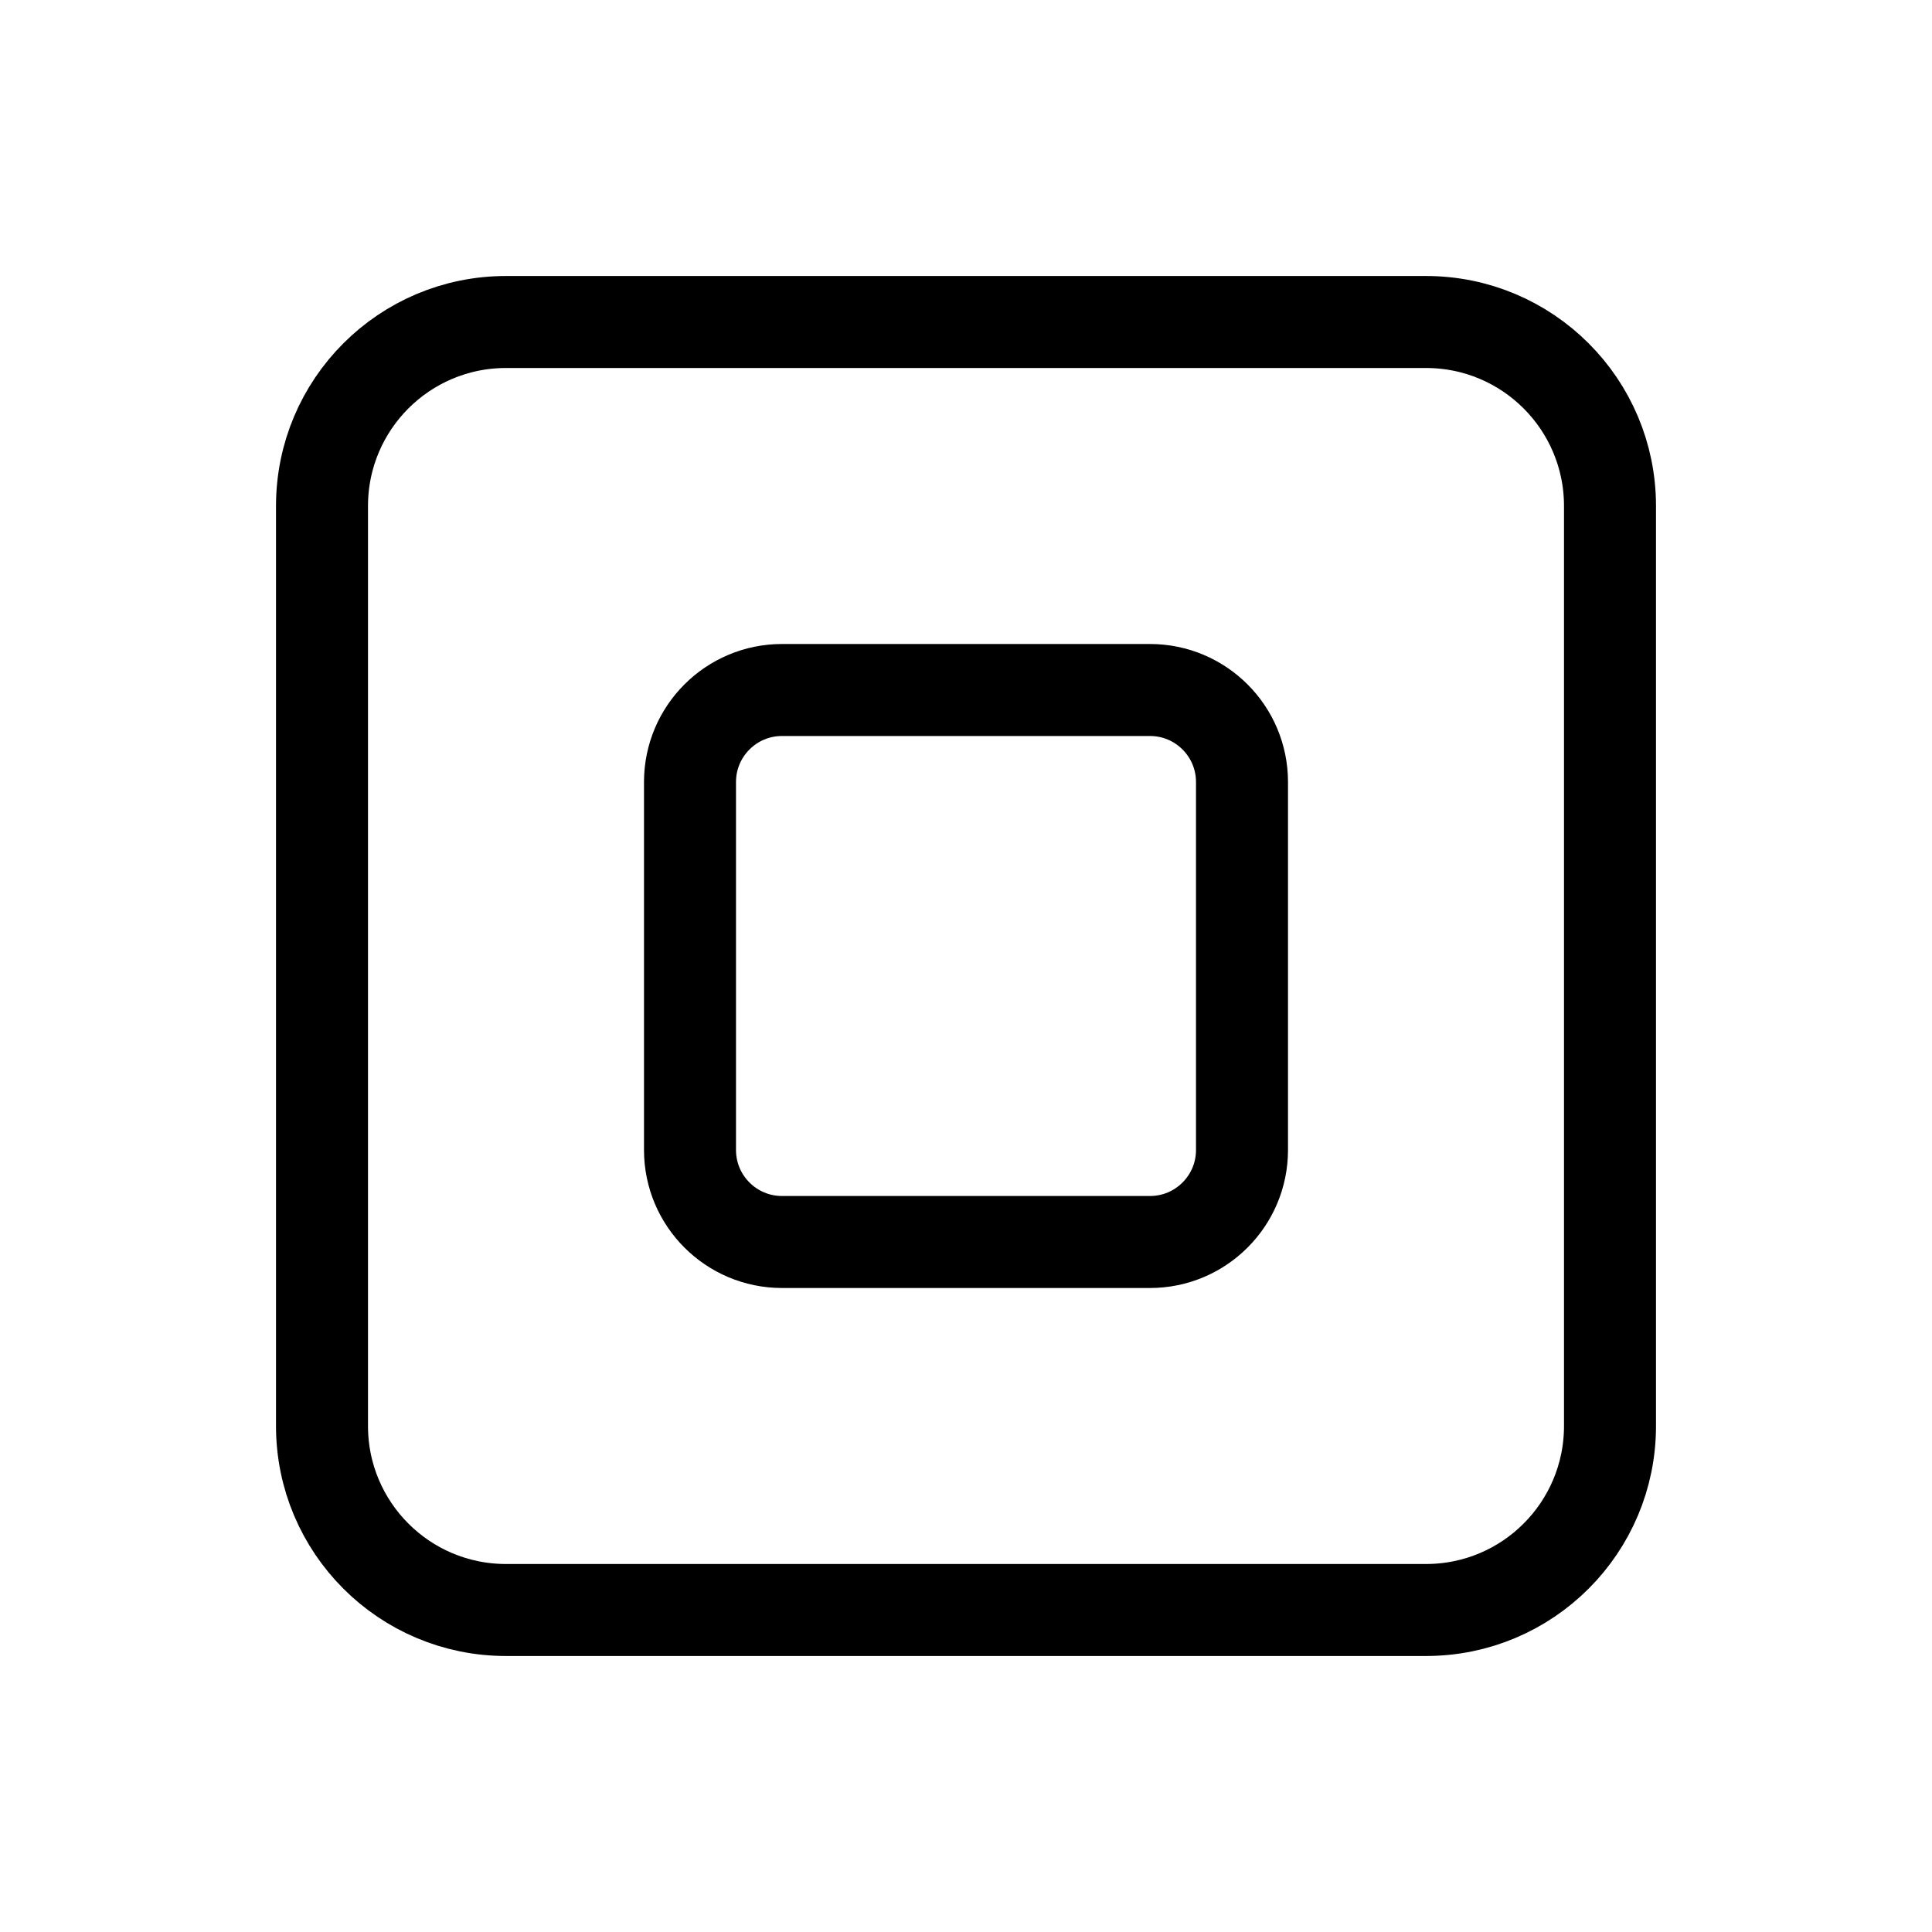
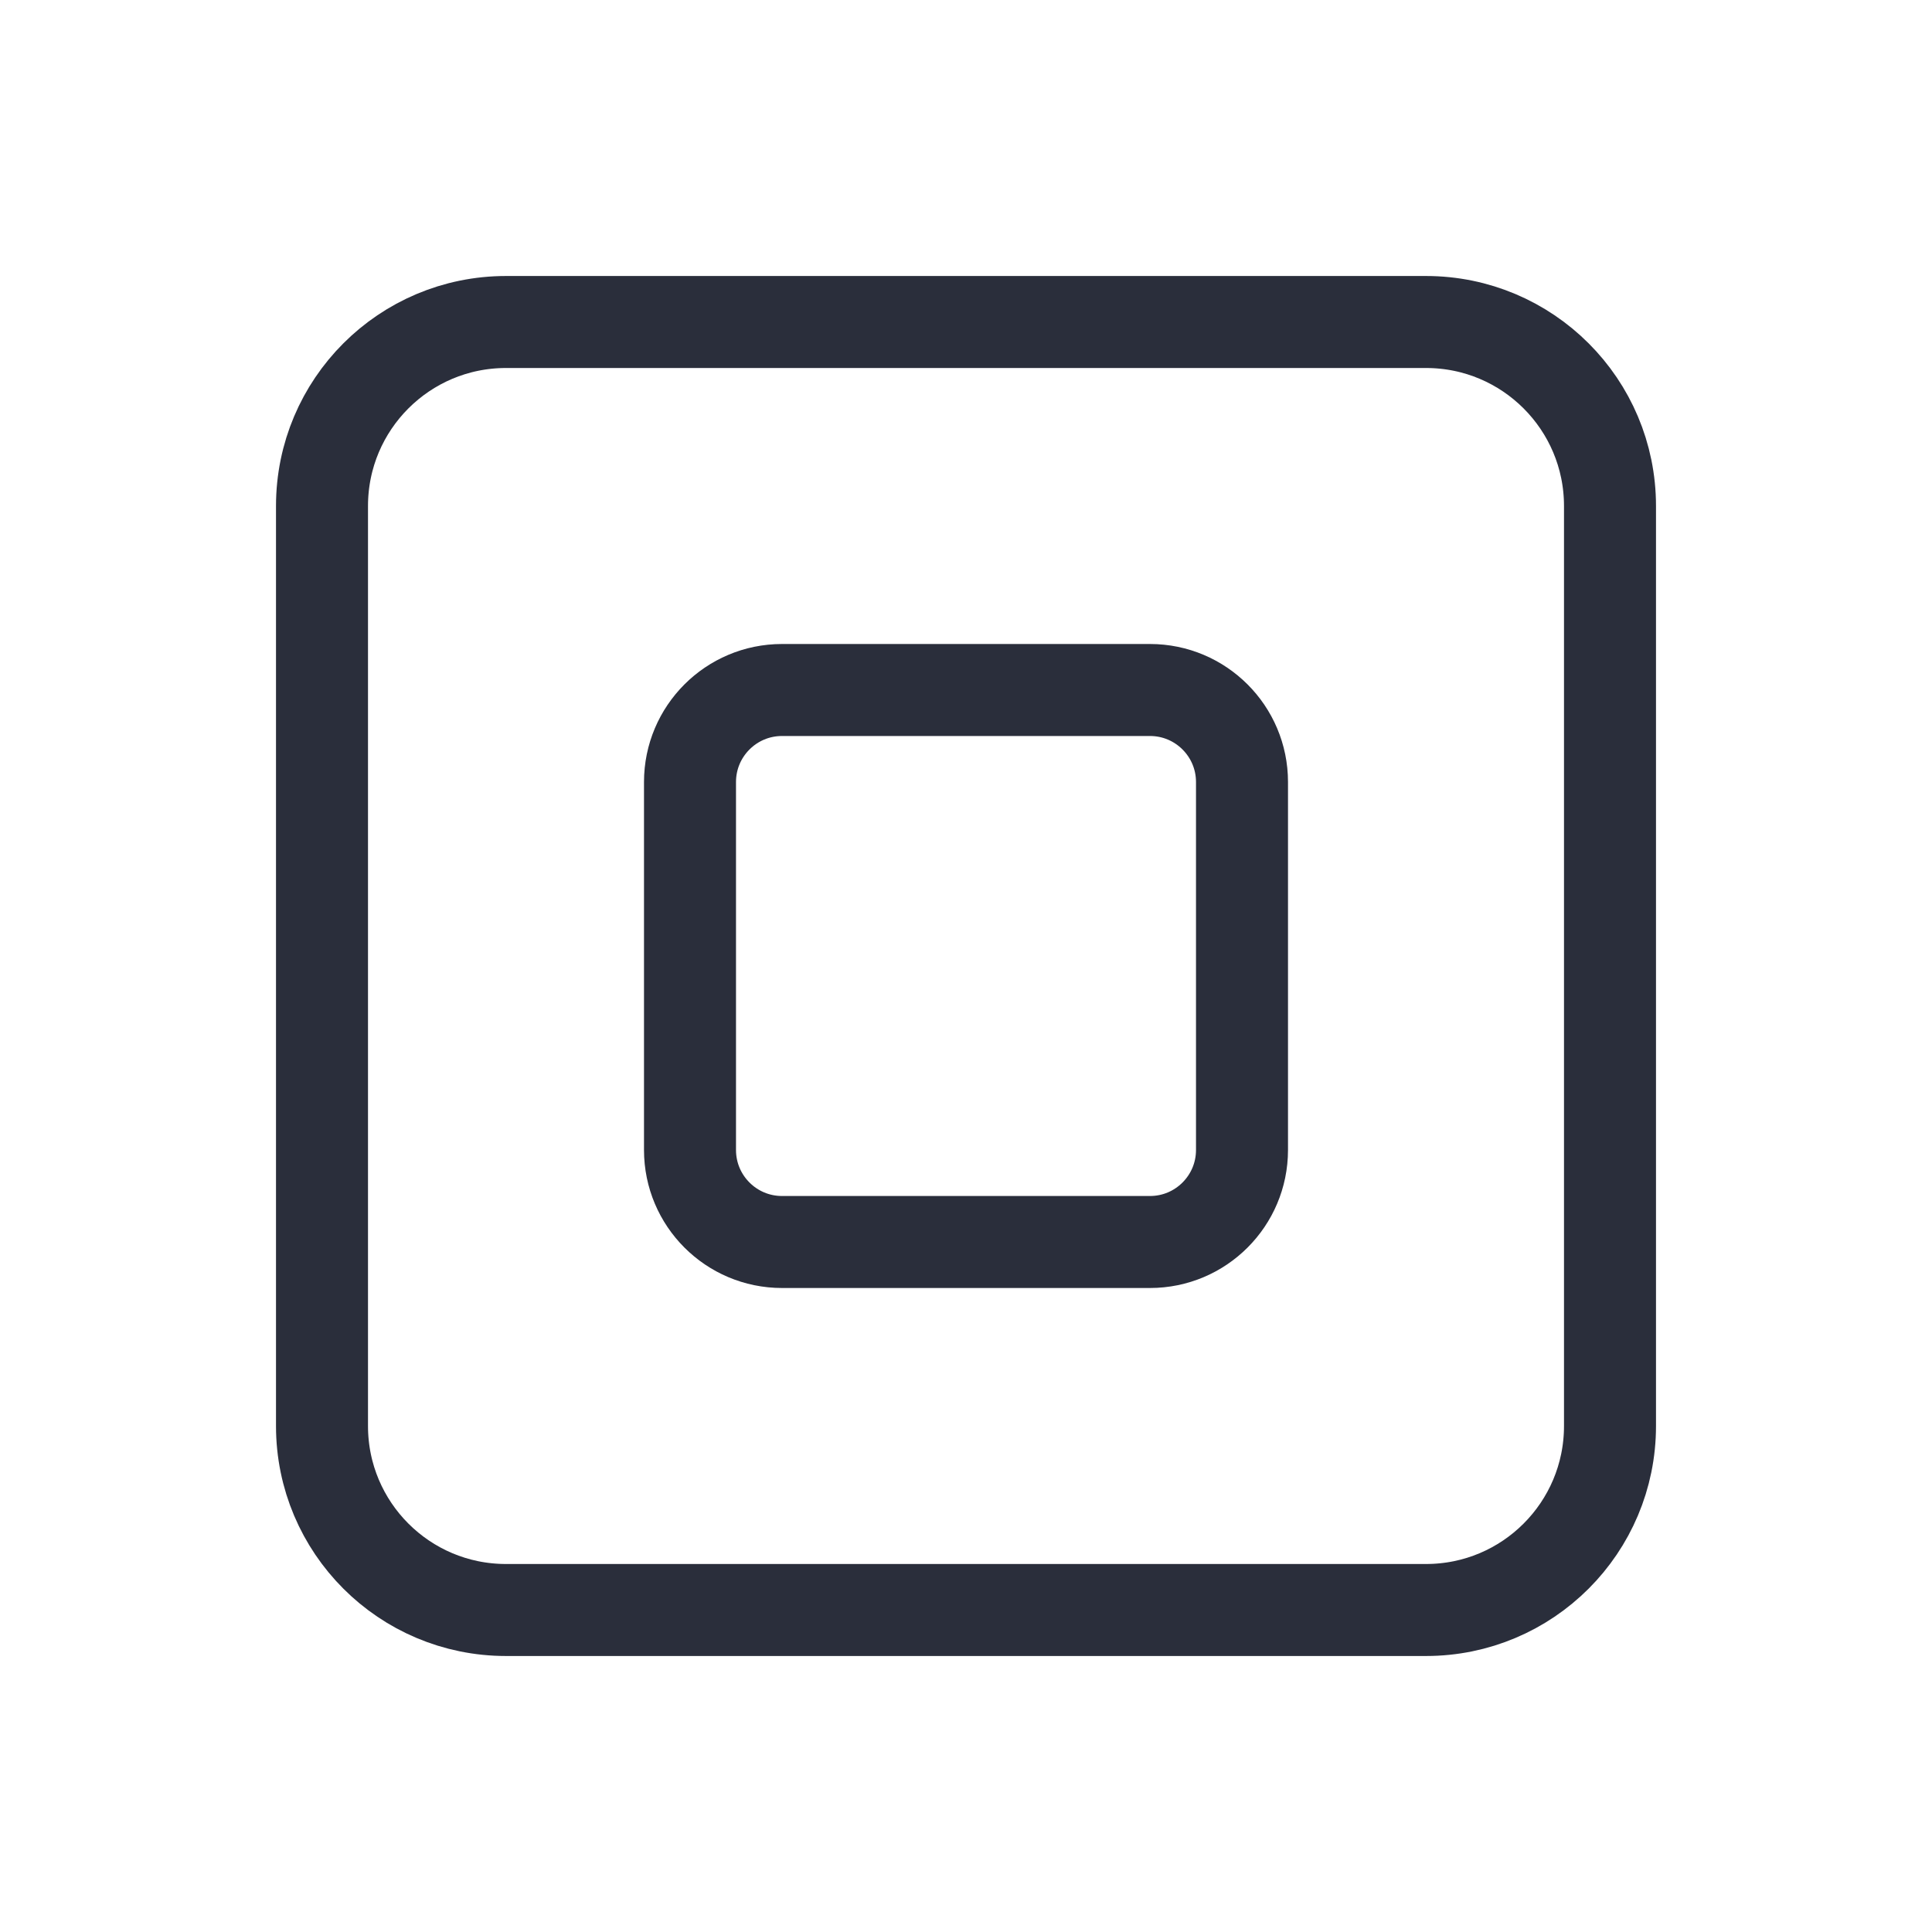
<svg xmlns="http://www.w3.org/2000/svg" height="21" viewBox="0 0 21 21" width="21">
-   <g fill="none" fill-rule="evenodd" stroke="currentColor" stroke-linecap="round" stroke-linejoin="round" transform="translate(3 3)">
+   <g fill="none" fill-rule="evenodd" stroke="#2a2e3b" stroke-linecap="round" stroke-linejoin="round" transform="translate(3 3)">
    <path d="m2.5.5h10c1.105 0 2 .895 2 2v10c0 1.105-.895 2-2 2h-10c-1.105 0-2-.895-2-2v-10c0-1.105.895-2 2-2z" />
    <path d="m5.5 4.5h4c.552 0 1 .448 1 1v4c0 .552-.448 1-1 1h-4c-.552 0-1-.448-1-1v-4c0-.552.448-1 1-1z" />
  </g>
</svg>
